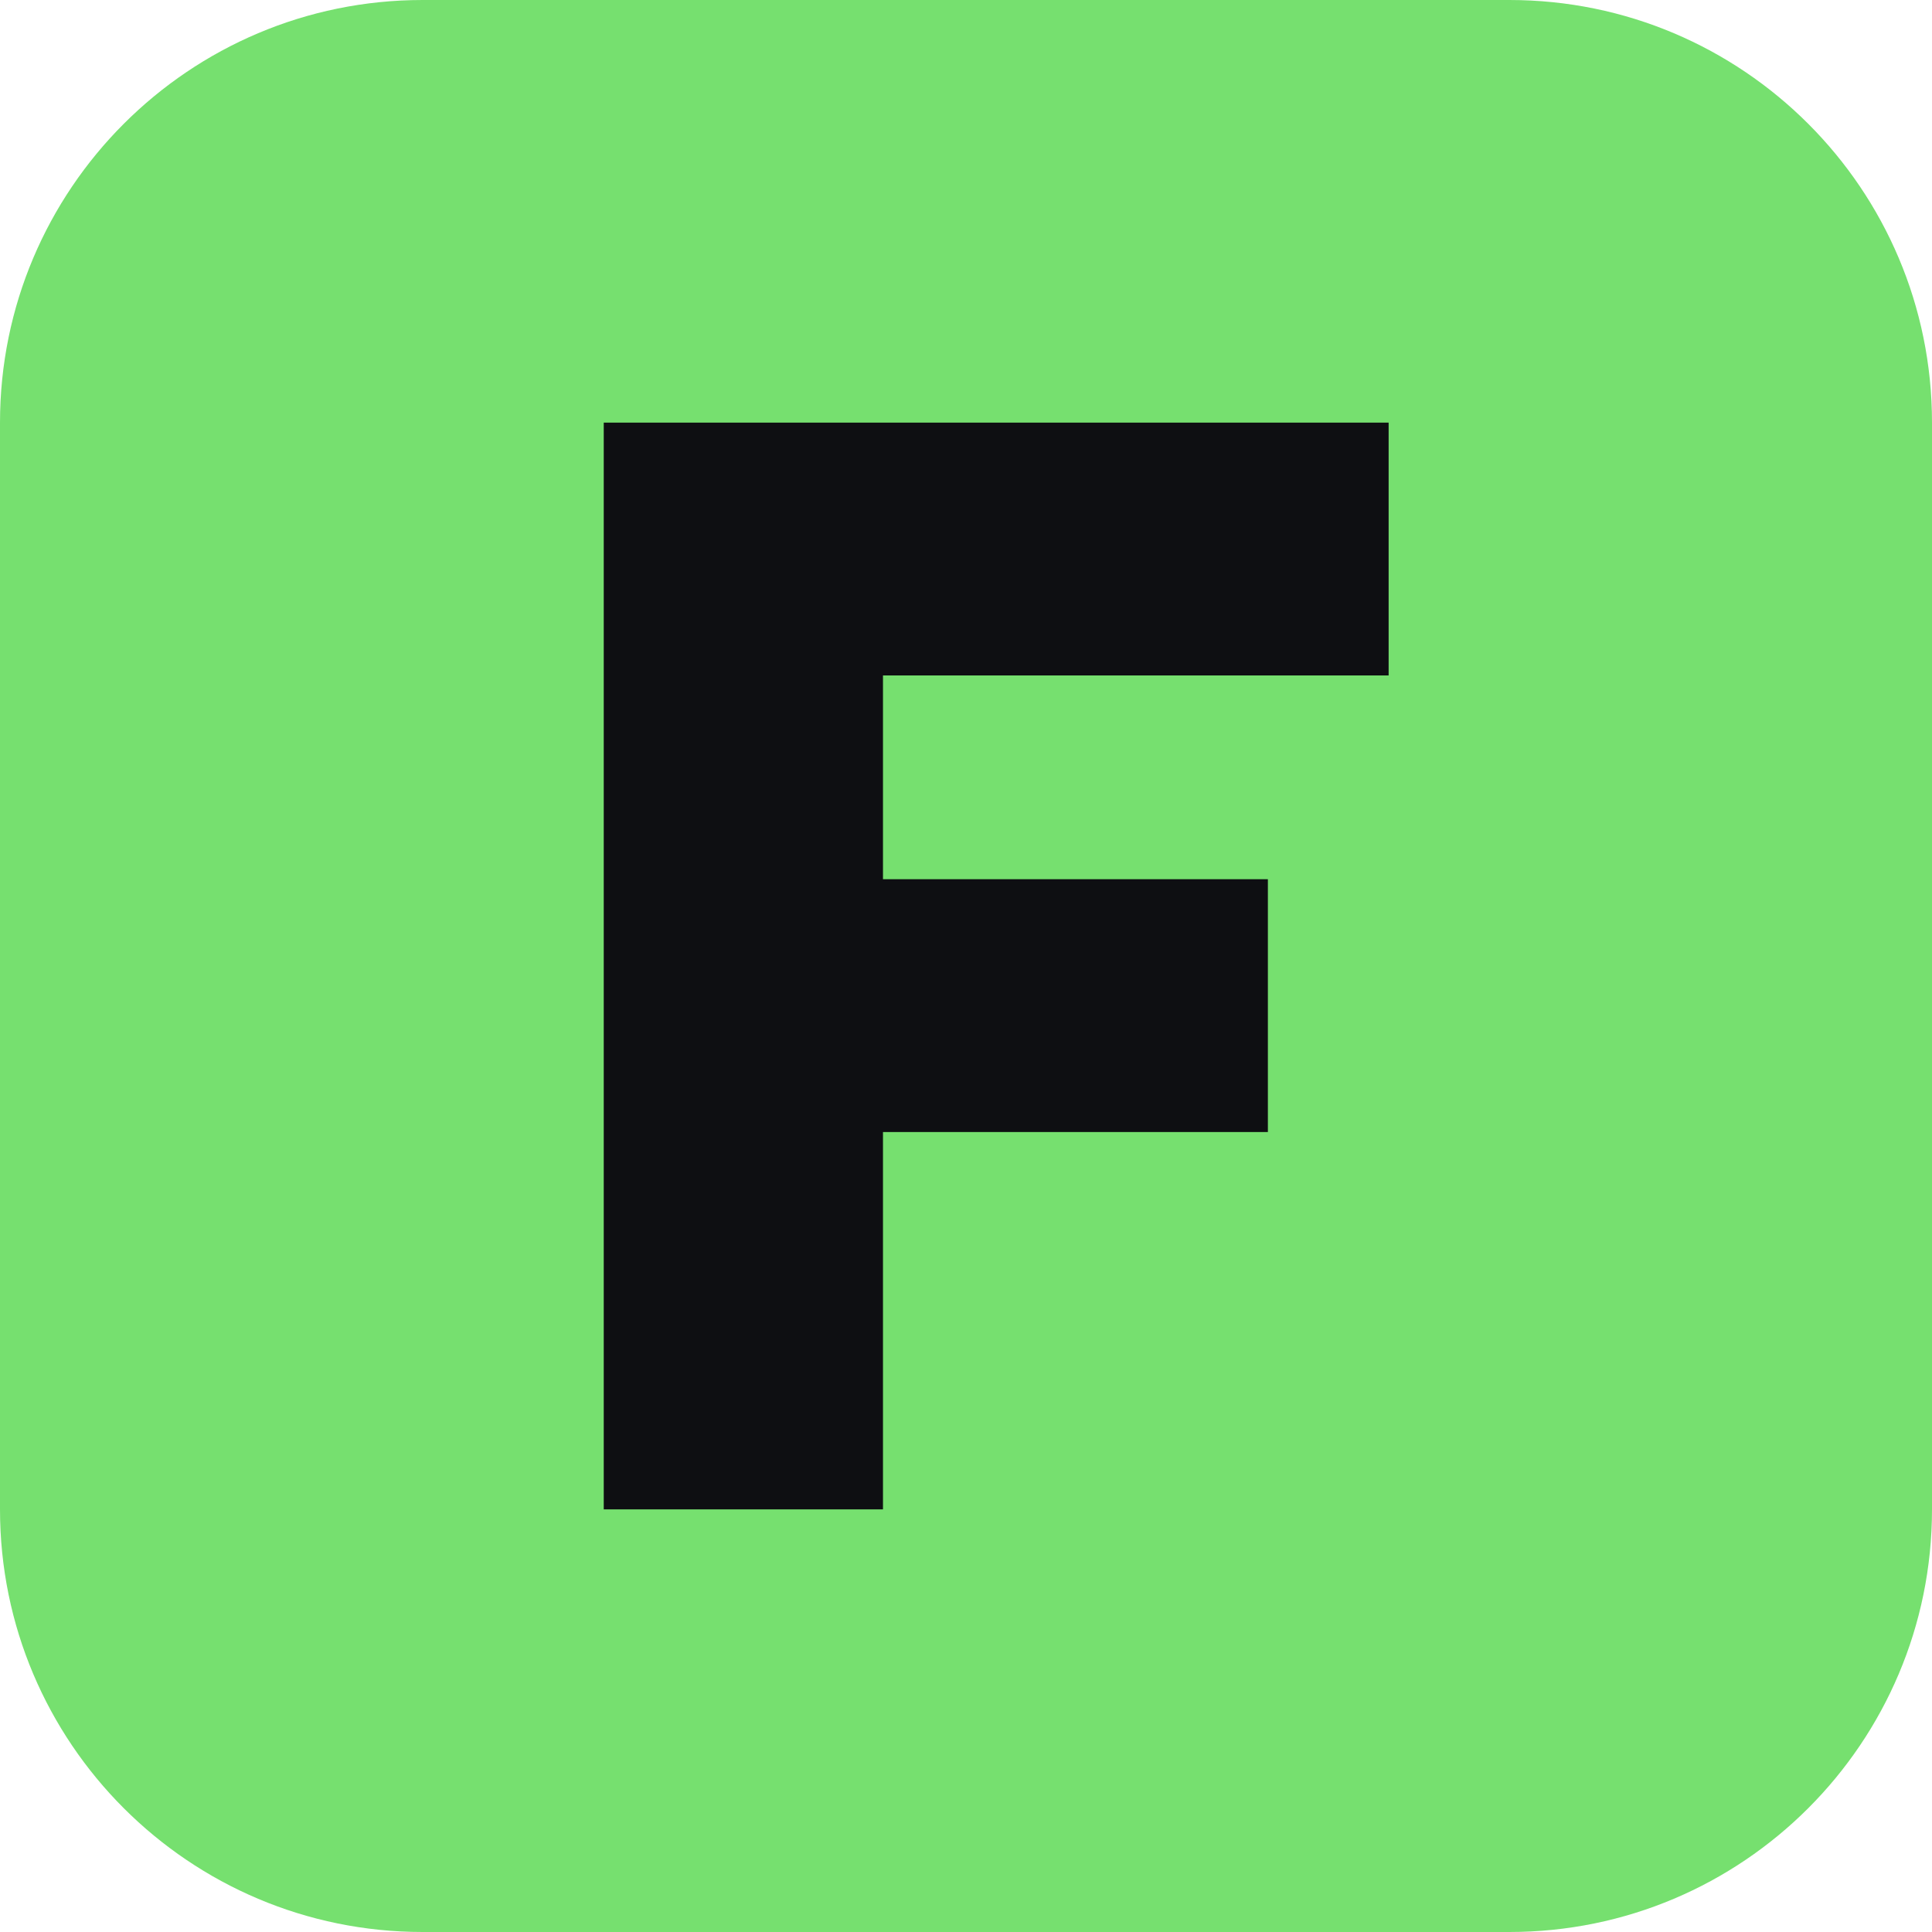
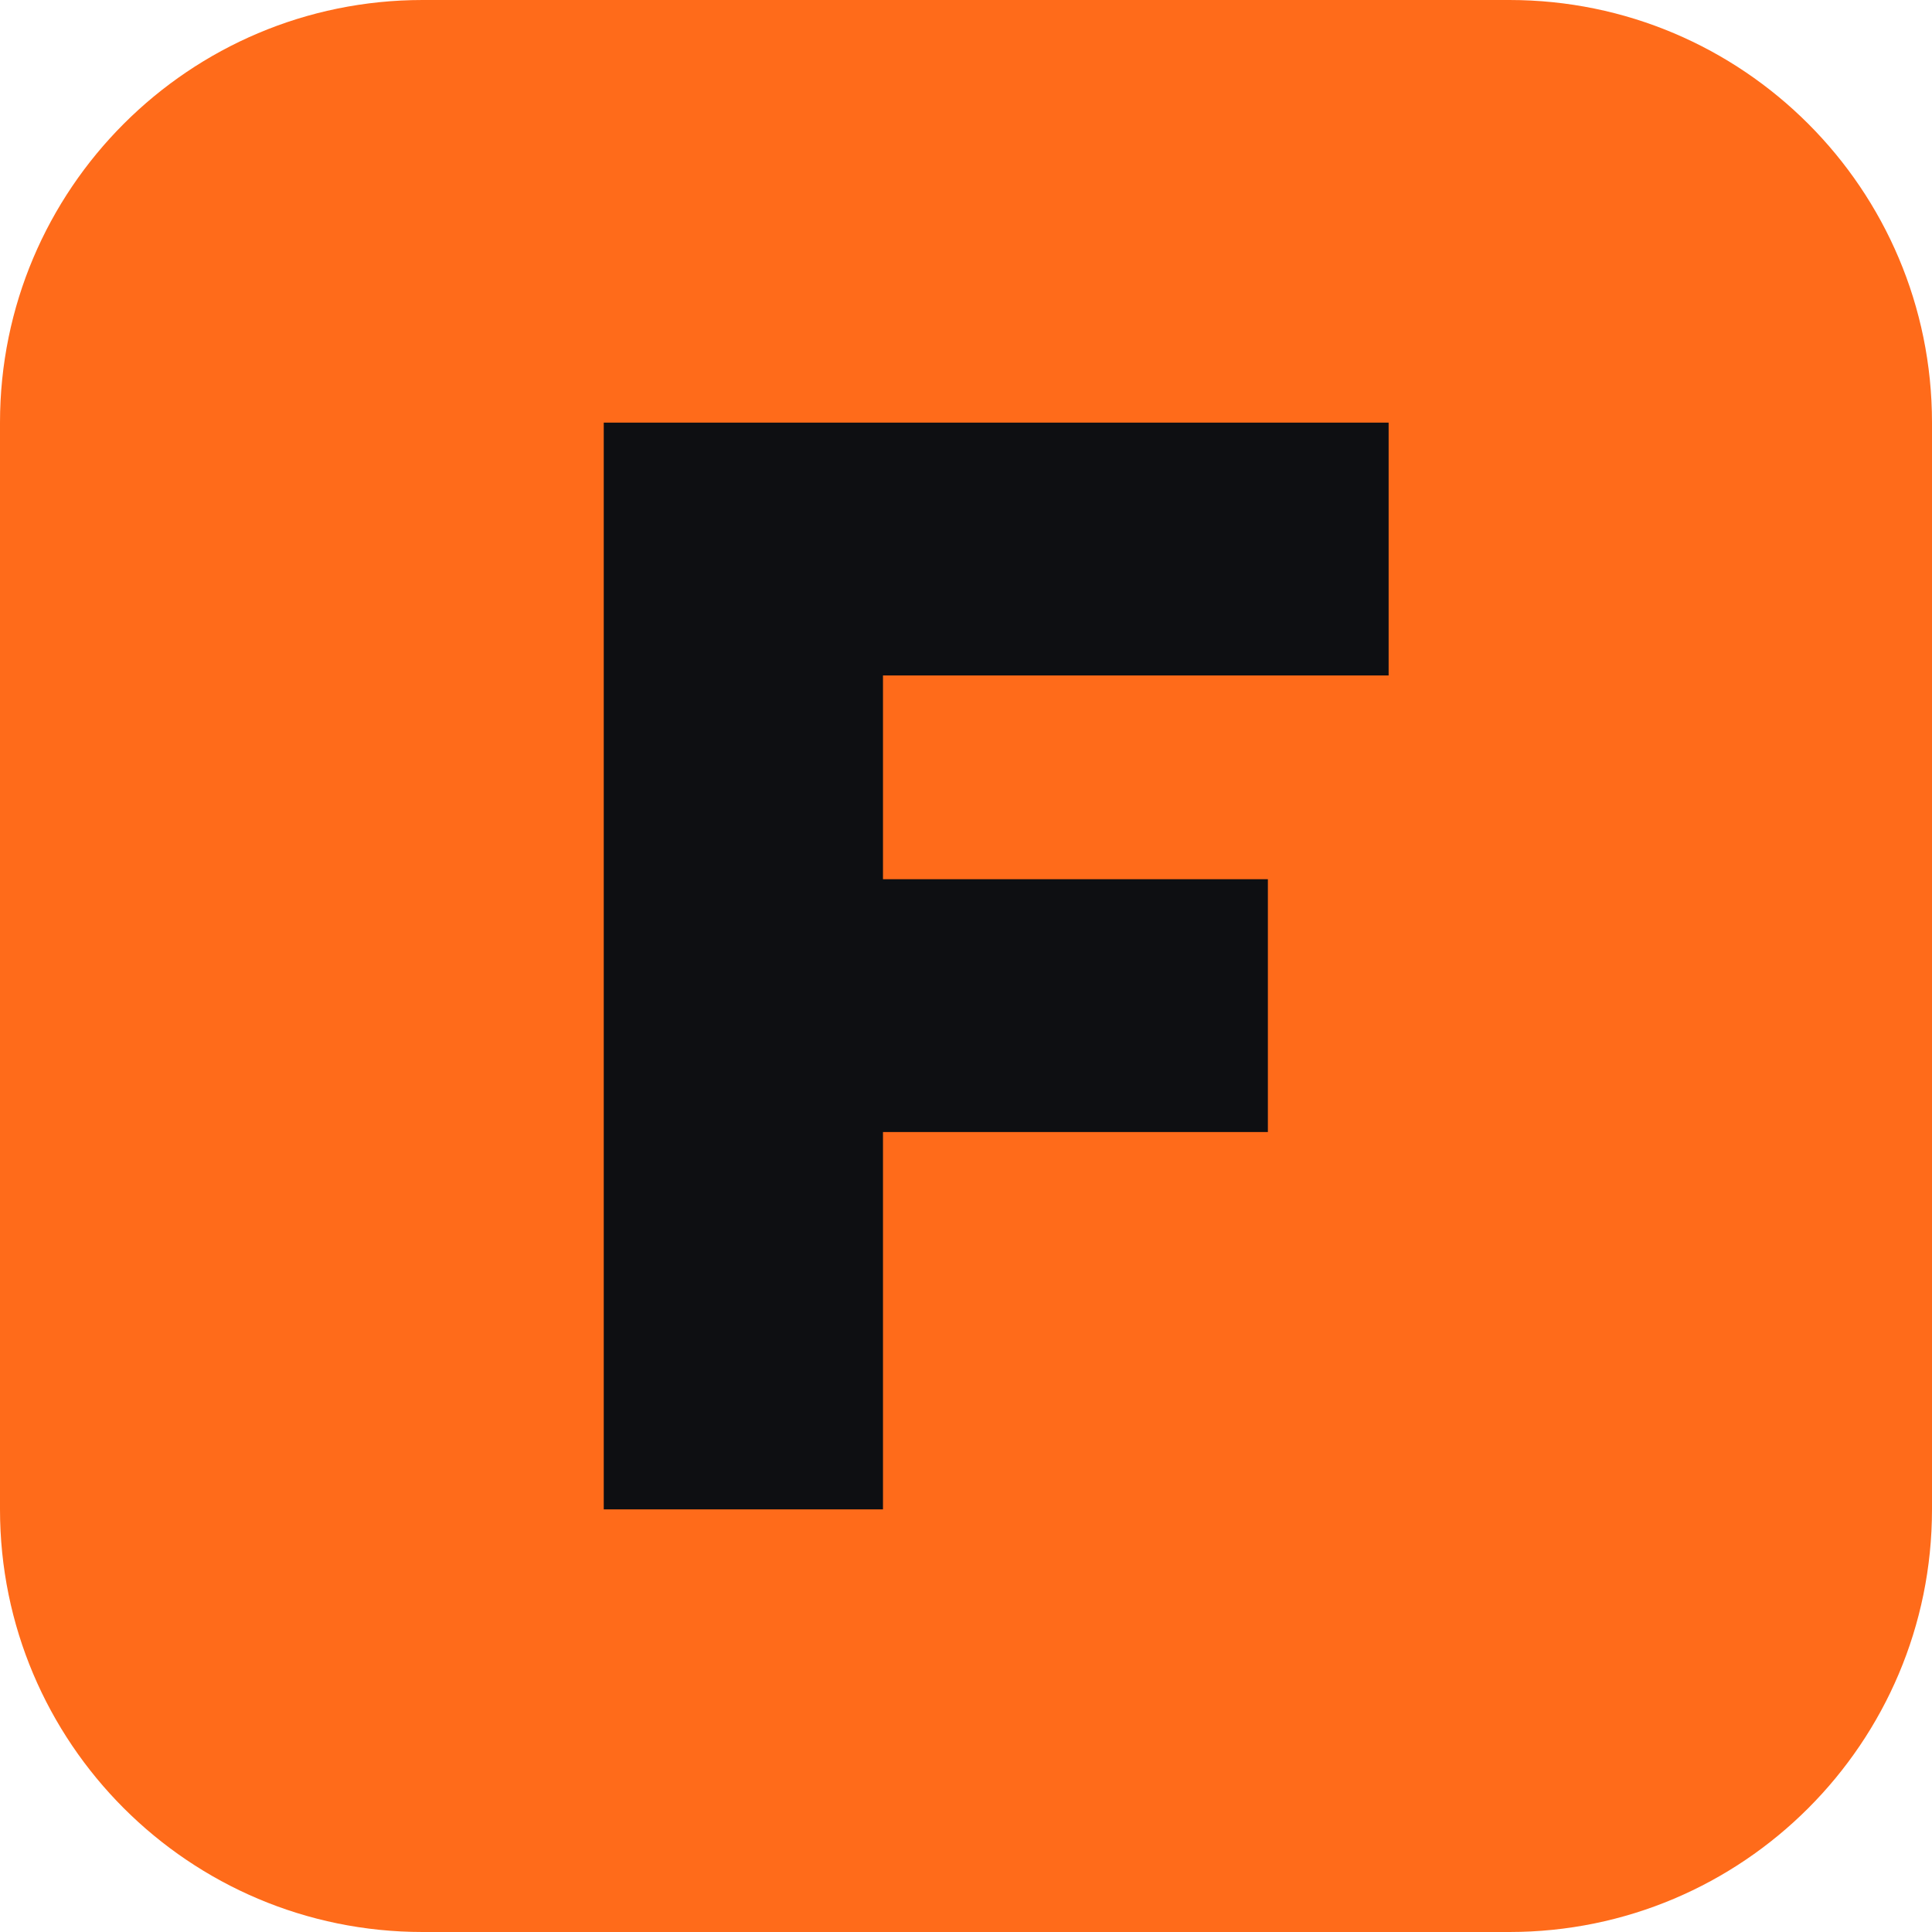
<svg xmlns="http://www.w3.org/2000/svg" viewBox="0 0 512 512" role="img" aria-label="FORJA">
-   <rect width="512" height="512" rx="112" fill="#76E06F" />
+   <rect width="512" height="512" rx="112" fill="#FF6B1A" />
  <path d="M160 112h208v67H234v54h102v67H234v100h-74z" fill="#0E0F12" />
</svg>
